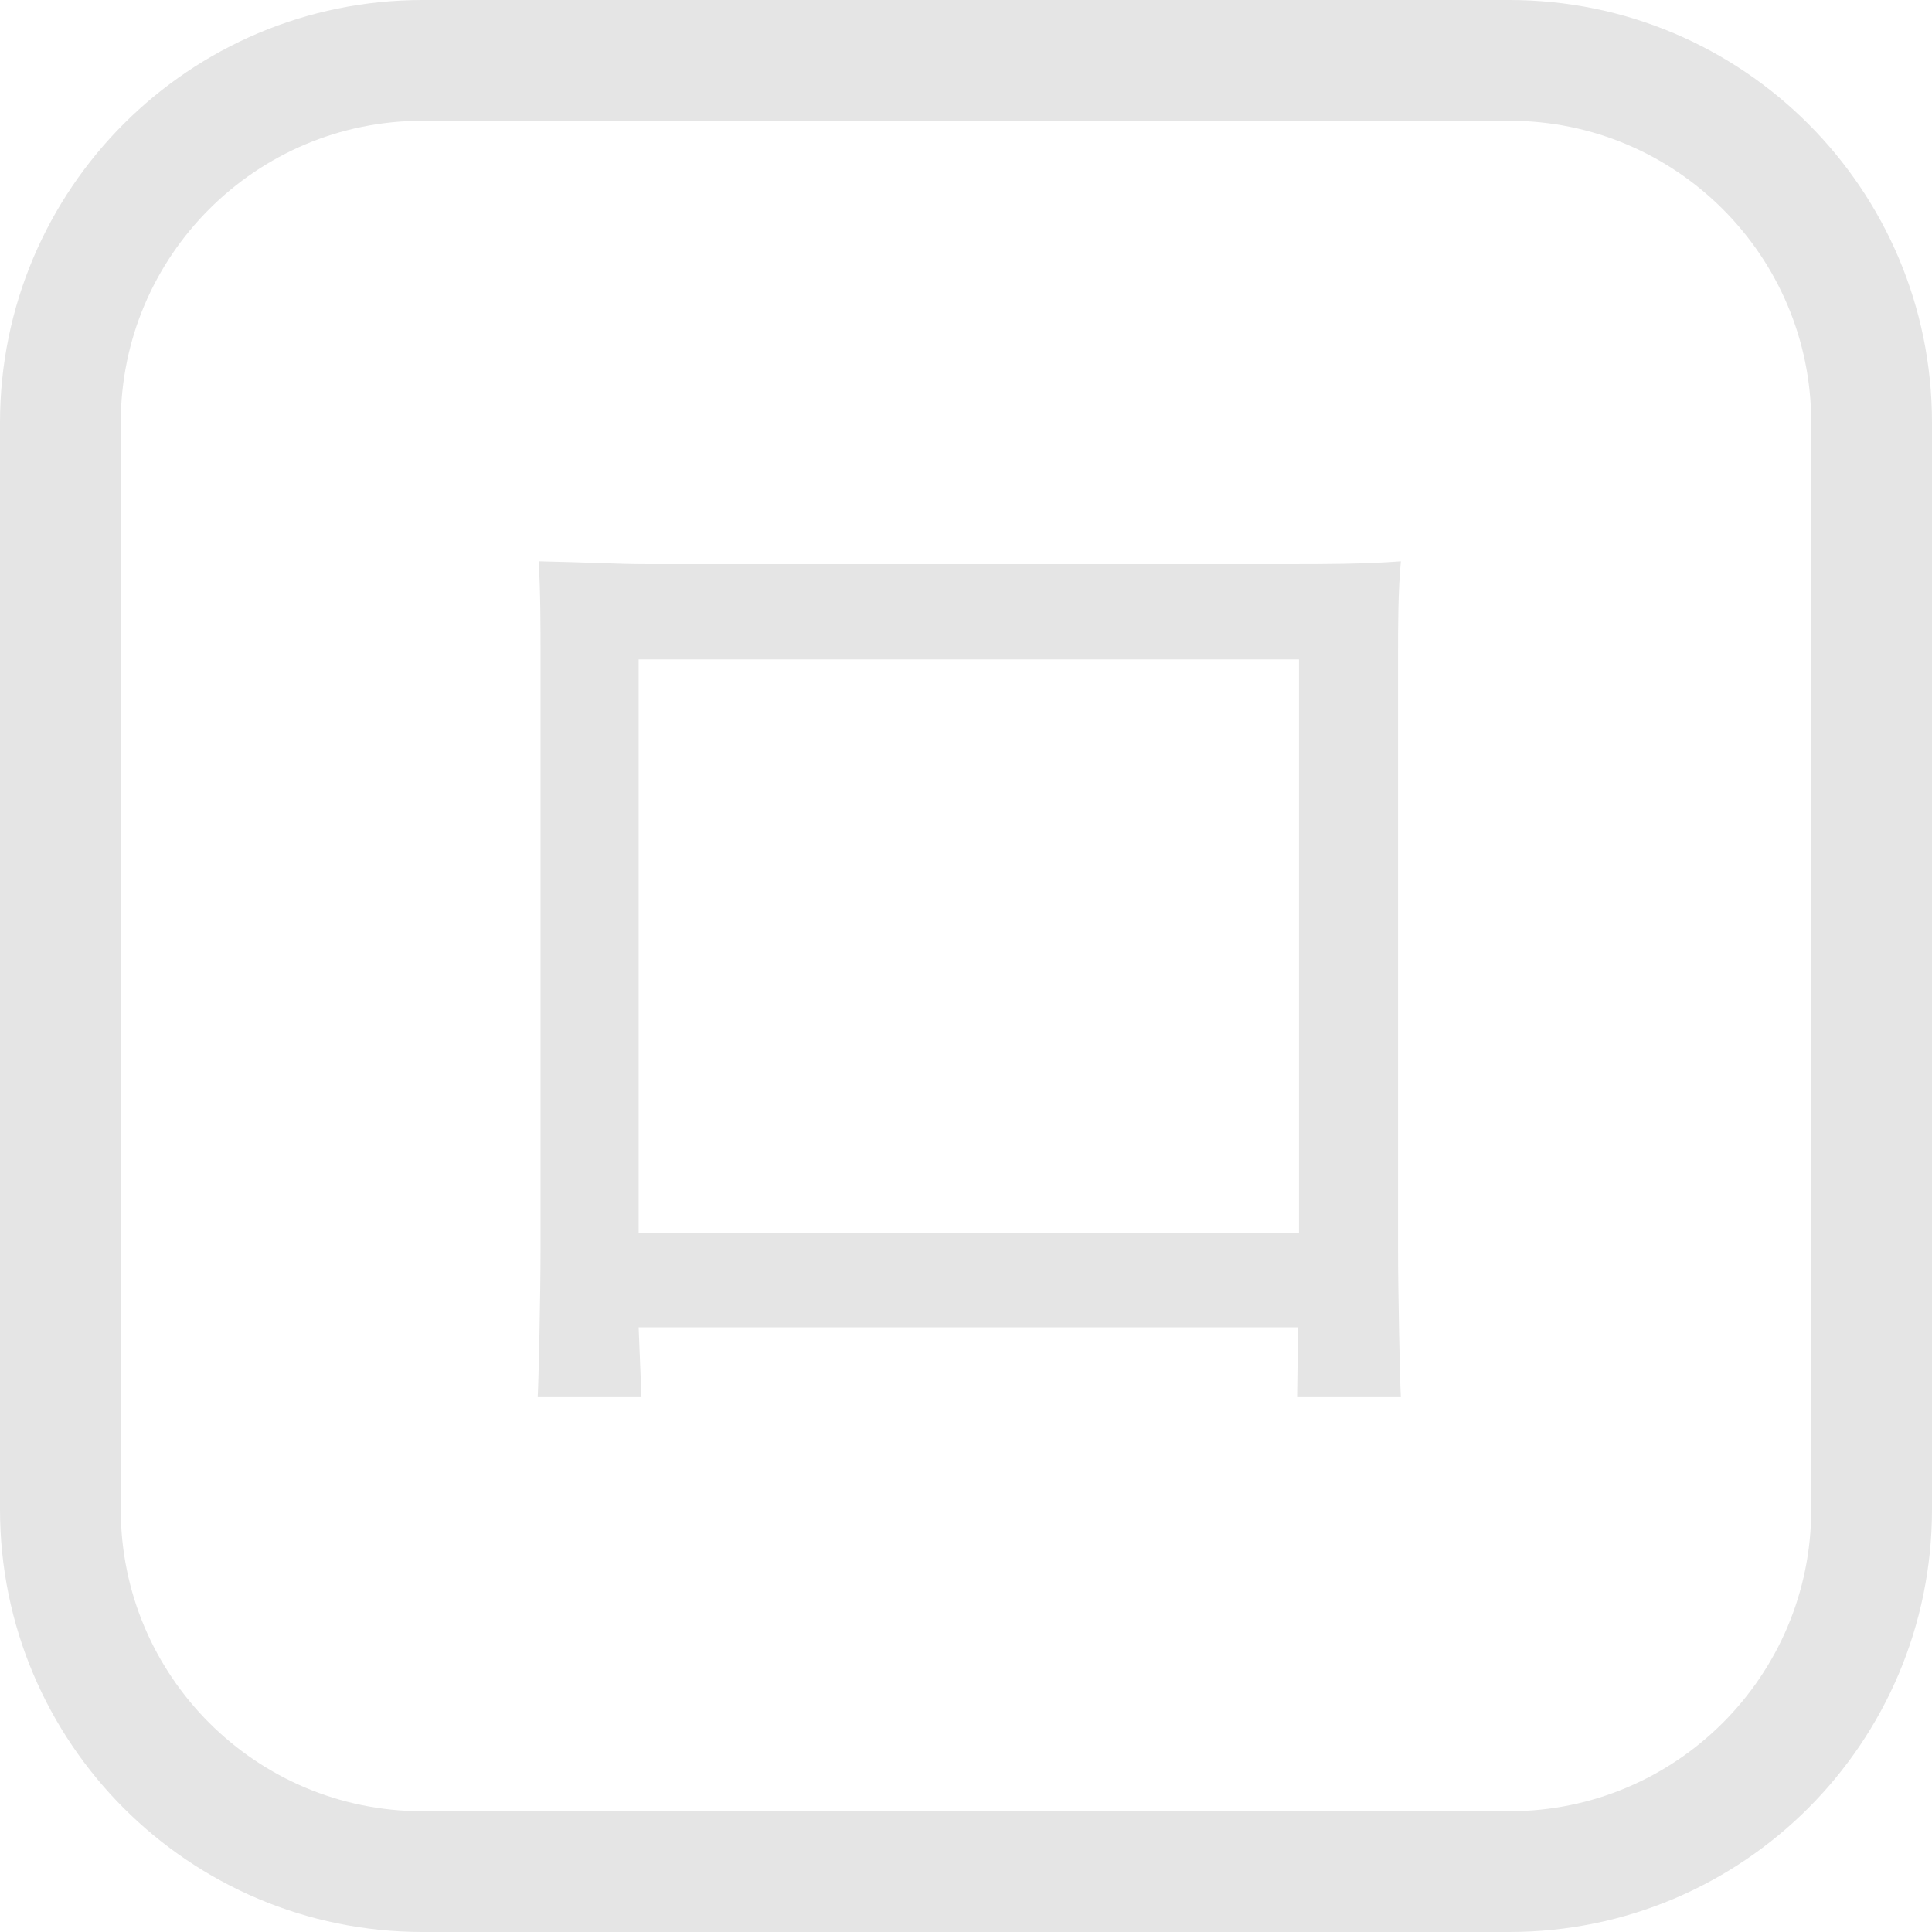
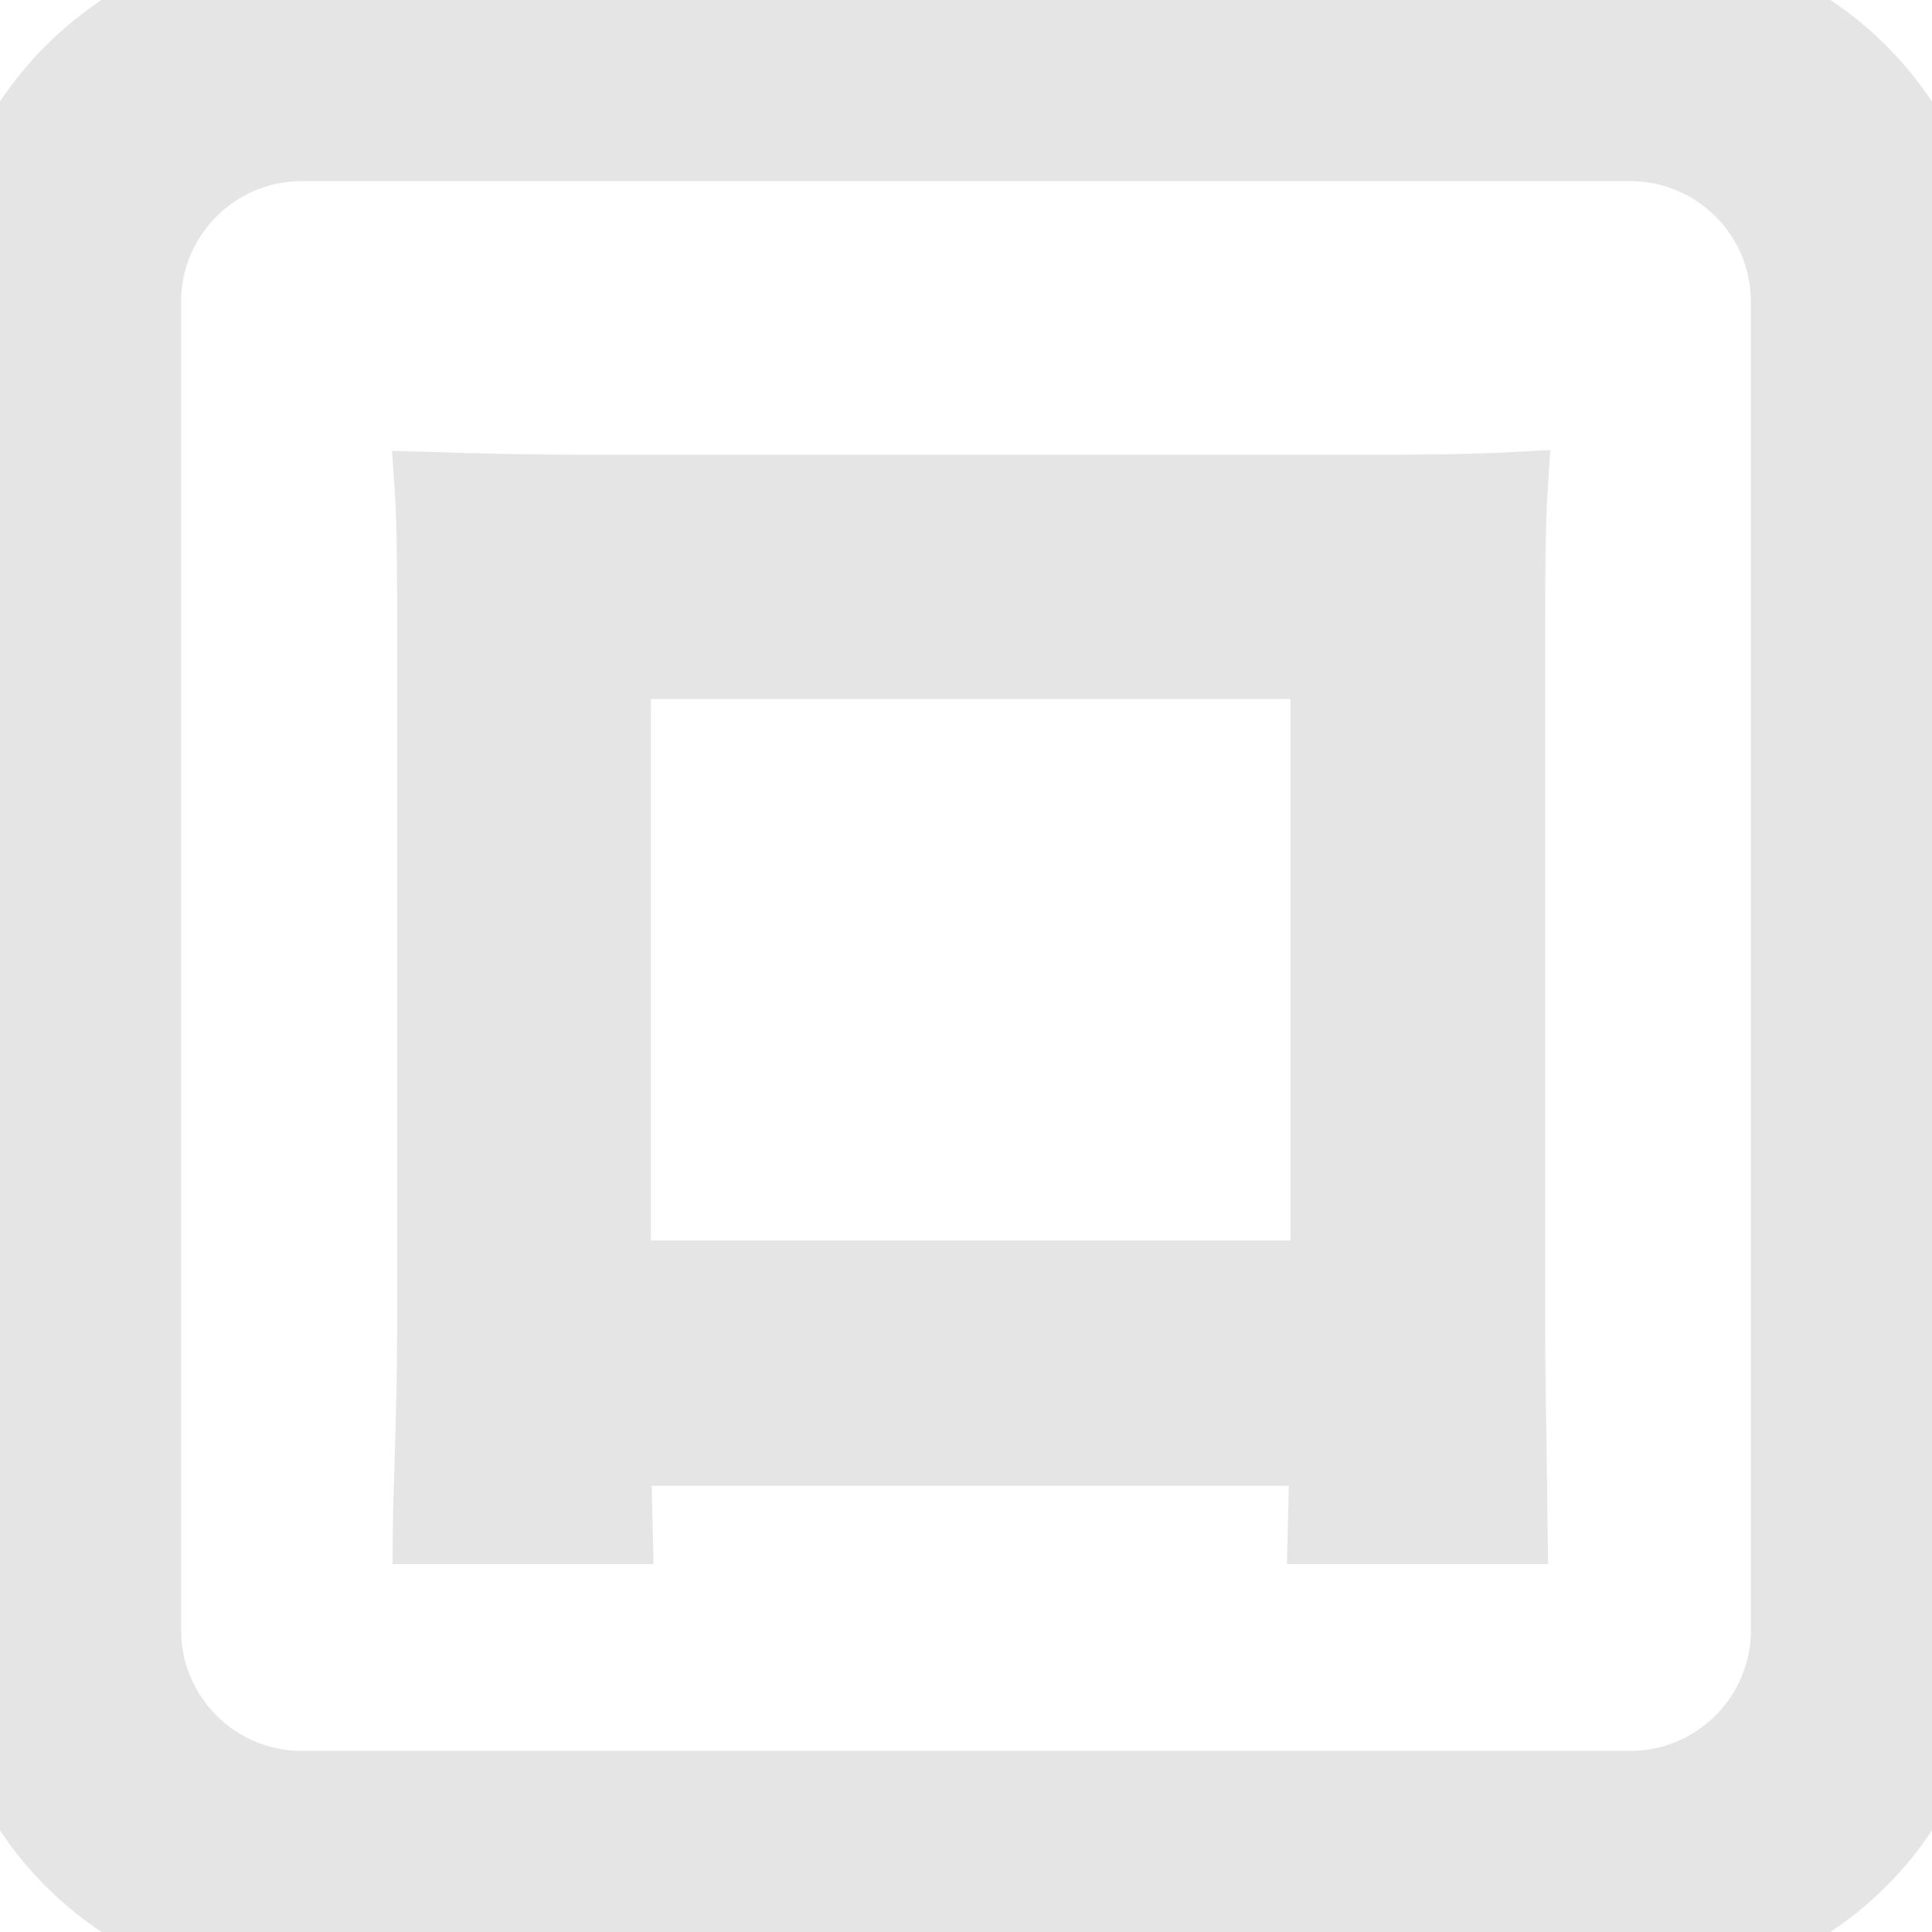
<svg xmlns="http://www.w3.org/2000/svg" viewBox="0 0 32 32">
-   <rect x="1" y="1" width="30" height="30" rx="6" ry="6" fill="none" stroke="#e5e5e5" stroke-width="2" />
-   <text x="16" y="23" font-family="'Noto Sans JP', sans-serif" font-size="20" font-weight="450" fill="#e5e5e5" text-anchor="middle">ロ</text>
+   <rect x="1" y="1" width="30" height="30" rx="4" ry="4" fill="none" stroke="#e5e5e5" stroke-width="4" />
+   <text x="16" y="25" font-family="'Noto Sans JP', sans-serif" font-size="24" font-weight="900" fill="#e5e5e5" stroke="#e5e5e5" stroke-width="1" text-anchor="middle">ロ</text>
</svg>
